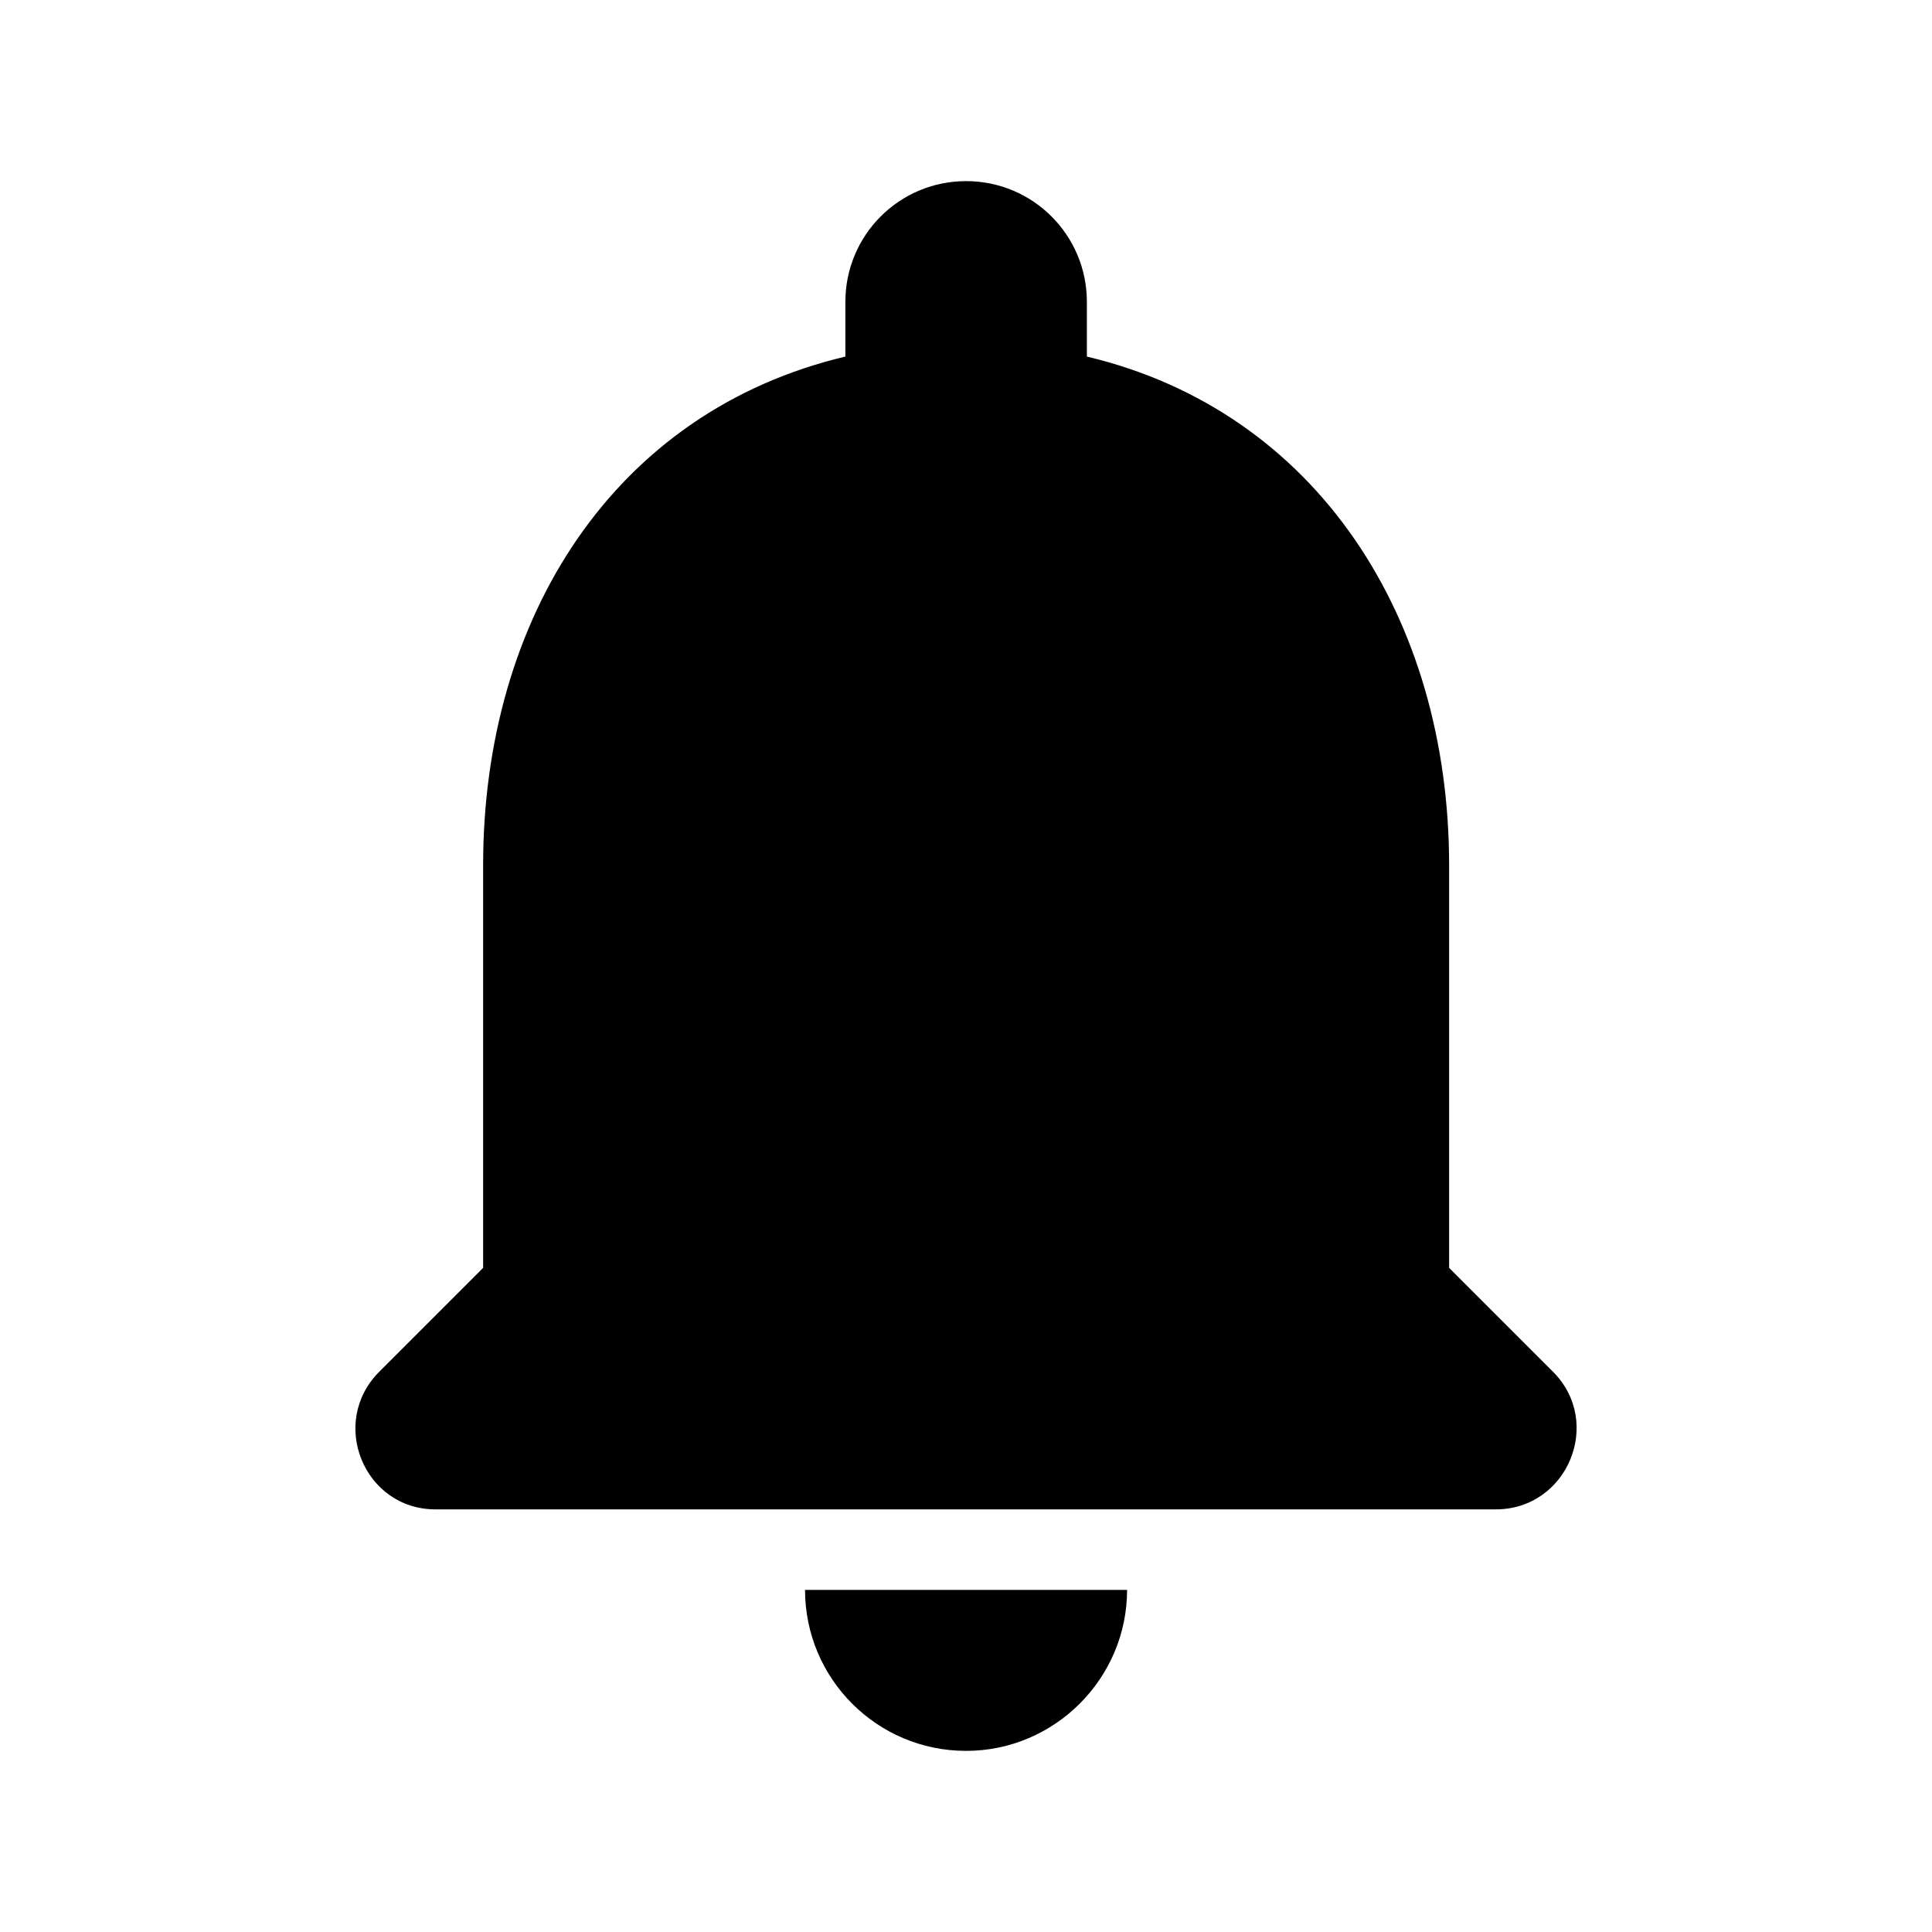
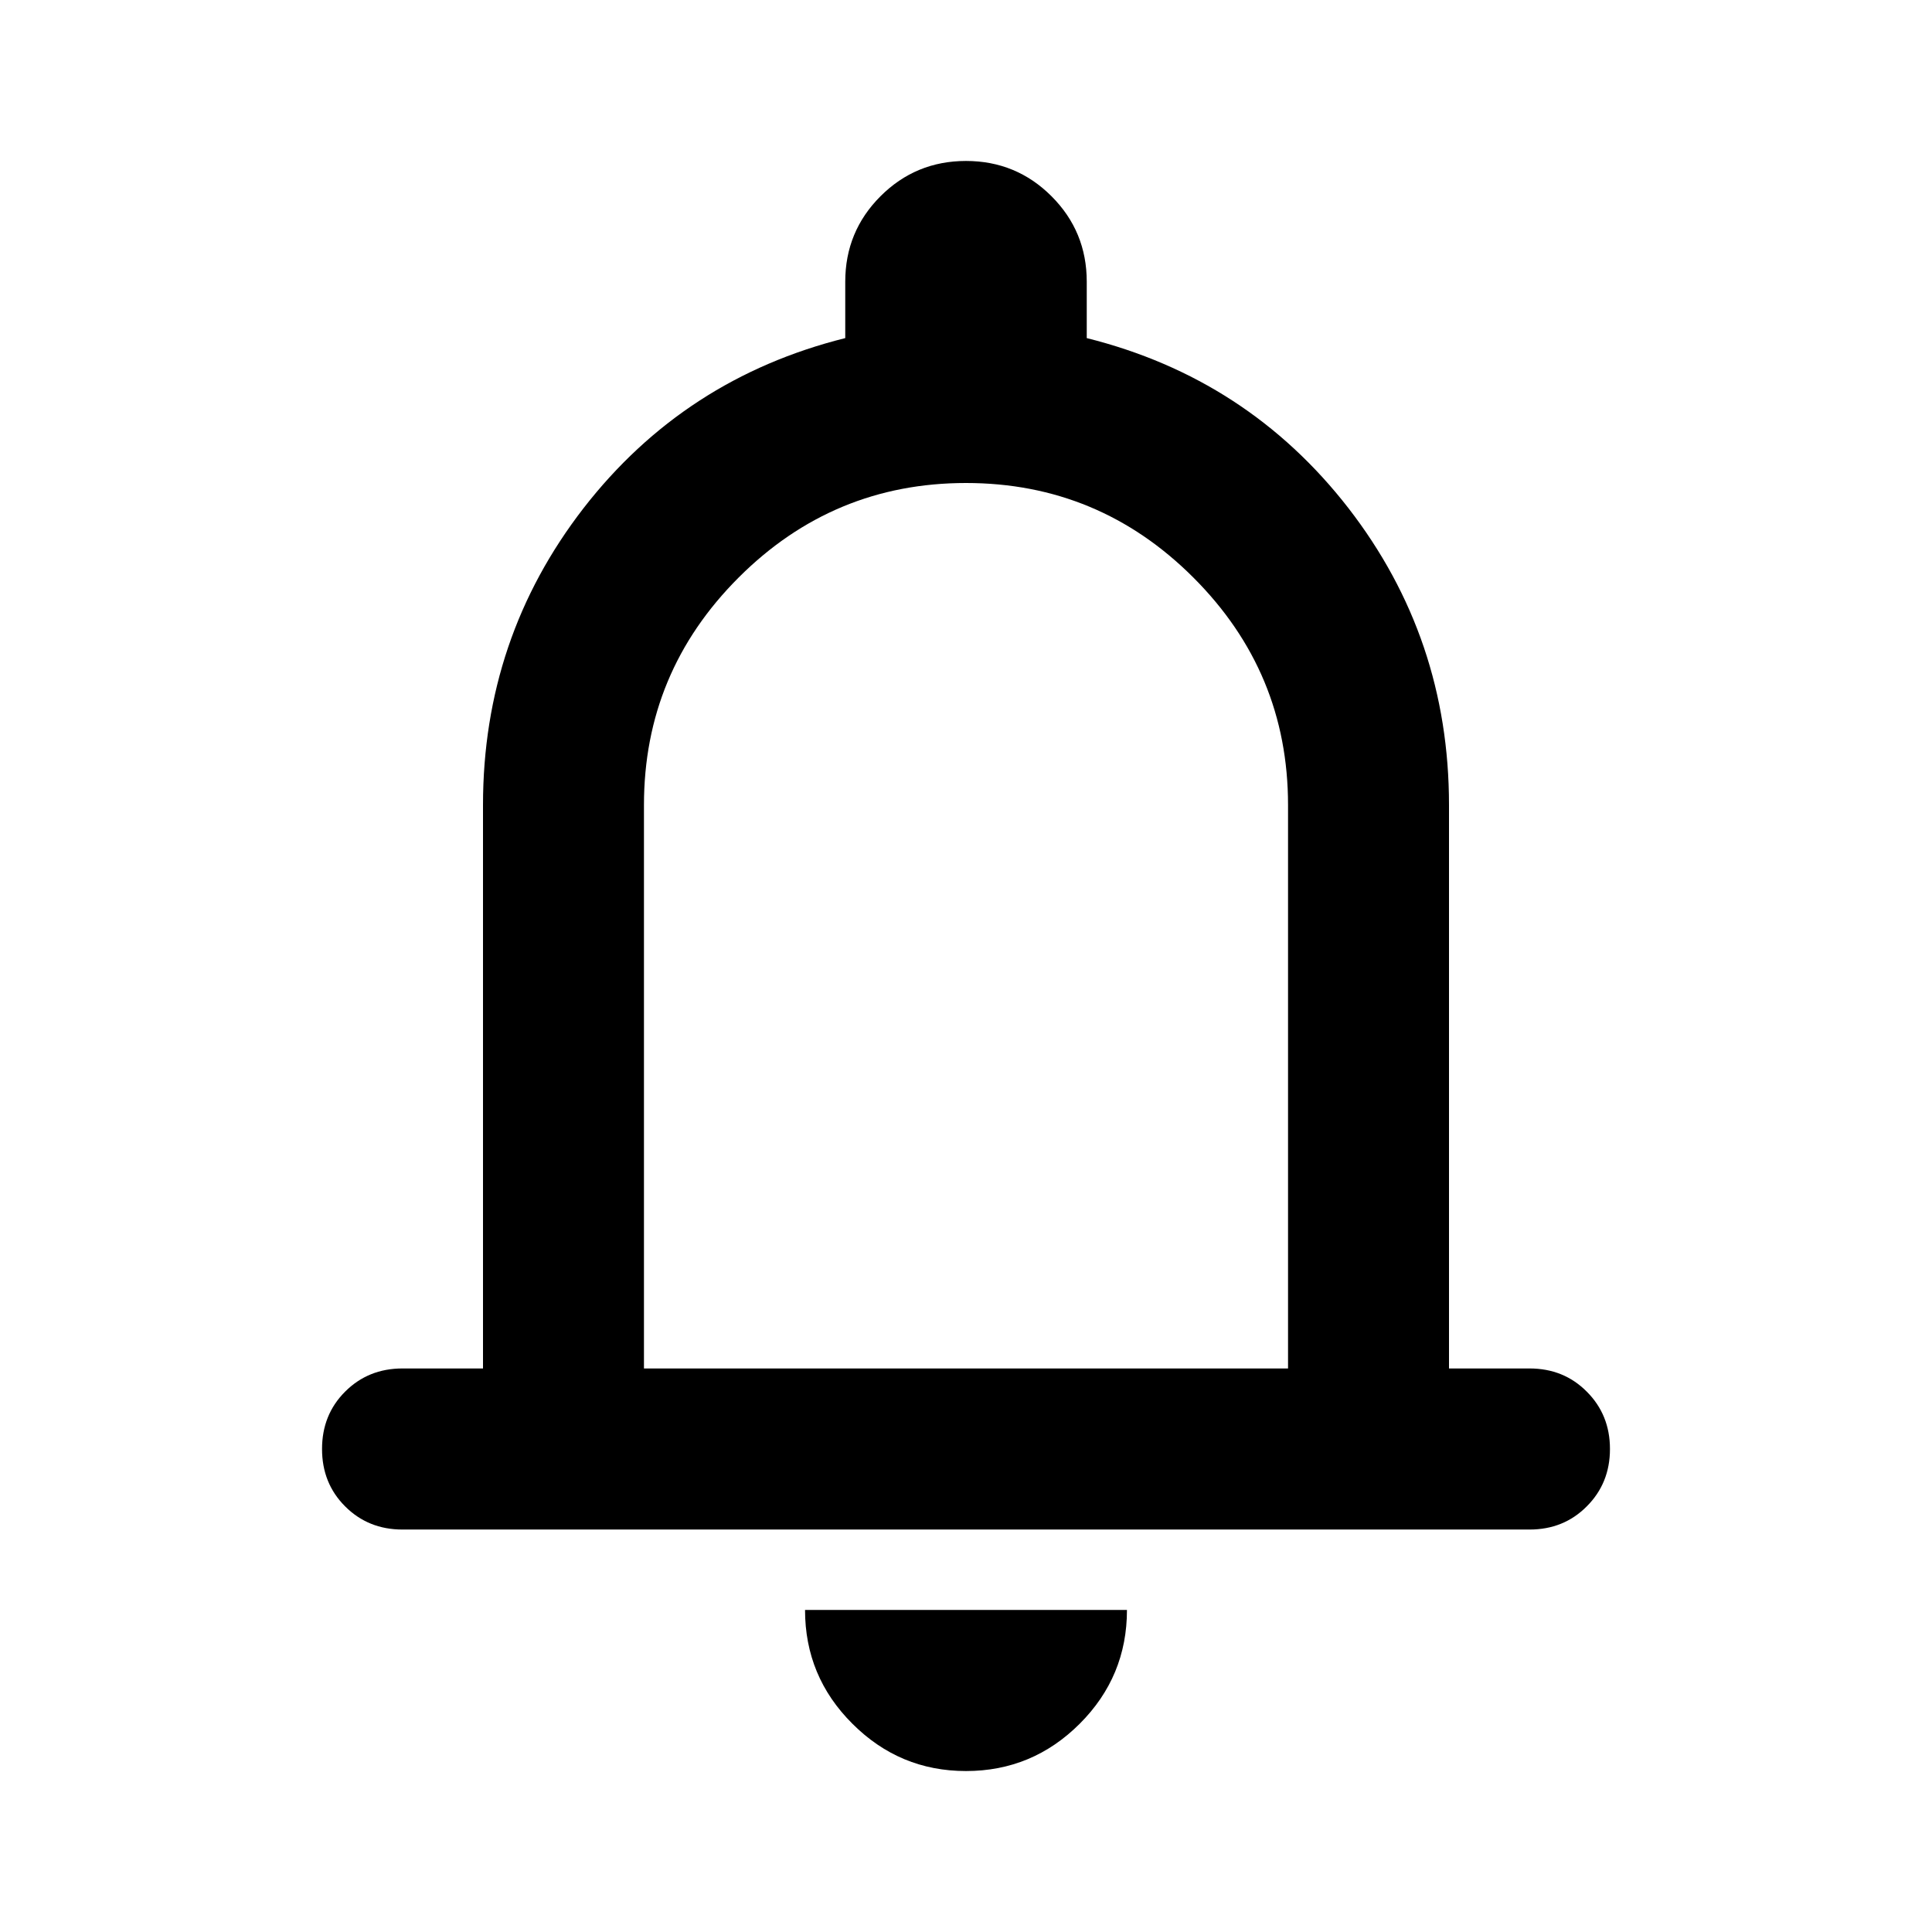
<svg xmlns="http://www.w3.org/2000/svg" width="16" height="16" viewBox="0 0 16 16" fill="none">
-   <path d="M8.001 14.5C8.734 14.5 9.334 13.9 9.334 13.167H6.667C6.667 13.9 7.261 14.5 8.001 14.5ZM12.001 10.5V7.167C12.001 5.12 10.908 3.407 9.001 2.953V2.5C9.001 1.947 8.554 1.5 8.001 1.5C7.447 1.5 7.001 1.947 7.001 2.5V2.953C5.087 3.407 4.001 5.113 4.001 7.167V10.5L3.141 11.36C2.721 11.78 3.014 12.5 3.607 12.5H12.387C12.981 12.5 13.281 11.78 12.861 11.36L12.001 10.5Z" fill="black" />
+   <path d="M3.333 12.667C3.144 12.667 2.986 12.603 2.858 12.475C2.73 12.347 2.667 12.189 2.667 12C2.667 11.811 2.73 11.653 2.858 11.525C2.986 11.397 3.144 11.333 3.333 11.333H4V6.667C4 5.744 4.278 4.925 4.833 4.208C5.389 3.492 6.111 3.022 7 2.8V2.333C7 2.056 7.097 1.82 7.292 1.625C7.486 1.431 7.722 1.333 8 1.333C8.278 1.333 8.514 1.431 8.708 1.625C8.903 1.82 9 2.056 9 2.333V2.8C9.889 3.022 10.611 3.492 11.167 4.208C11.722 4.925 12 5.744 12 6.667V11.333H12.667C12.856 11.333 13.014 11.397 13.141 11.525C13.269 11.653 13.333 11.811 13.333 12C13.333 12.189 13.269 12.347 13.141 12.475C13.014 12.603 12.856 12.667 12.667 12.667H3.333ZM8 14.667C7.633 14.667 7.32 14.536 7.059 14.275C6.797 14.014 6.667 13.7 6.667 13.333H9.333C9.333 13.7 9.203 14.014 8.942 14.275C8.681 14.536 8.367 14.667 8 14.667ZM5.333 11.333H10.667V6.667C10.667 5.933 10.406 5.306 9.883 4.783C9.361 4.261 8.733 4 8 4C7.267 4 6.639 4.261 6.117 4.783C5.594 5.306 5.333 5.933 5.333 6.667V11.333Z" fill="black" />
</svg>
